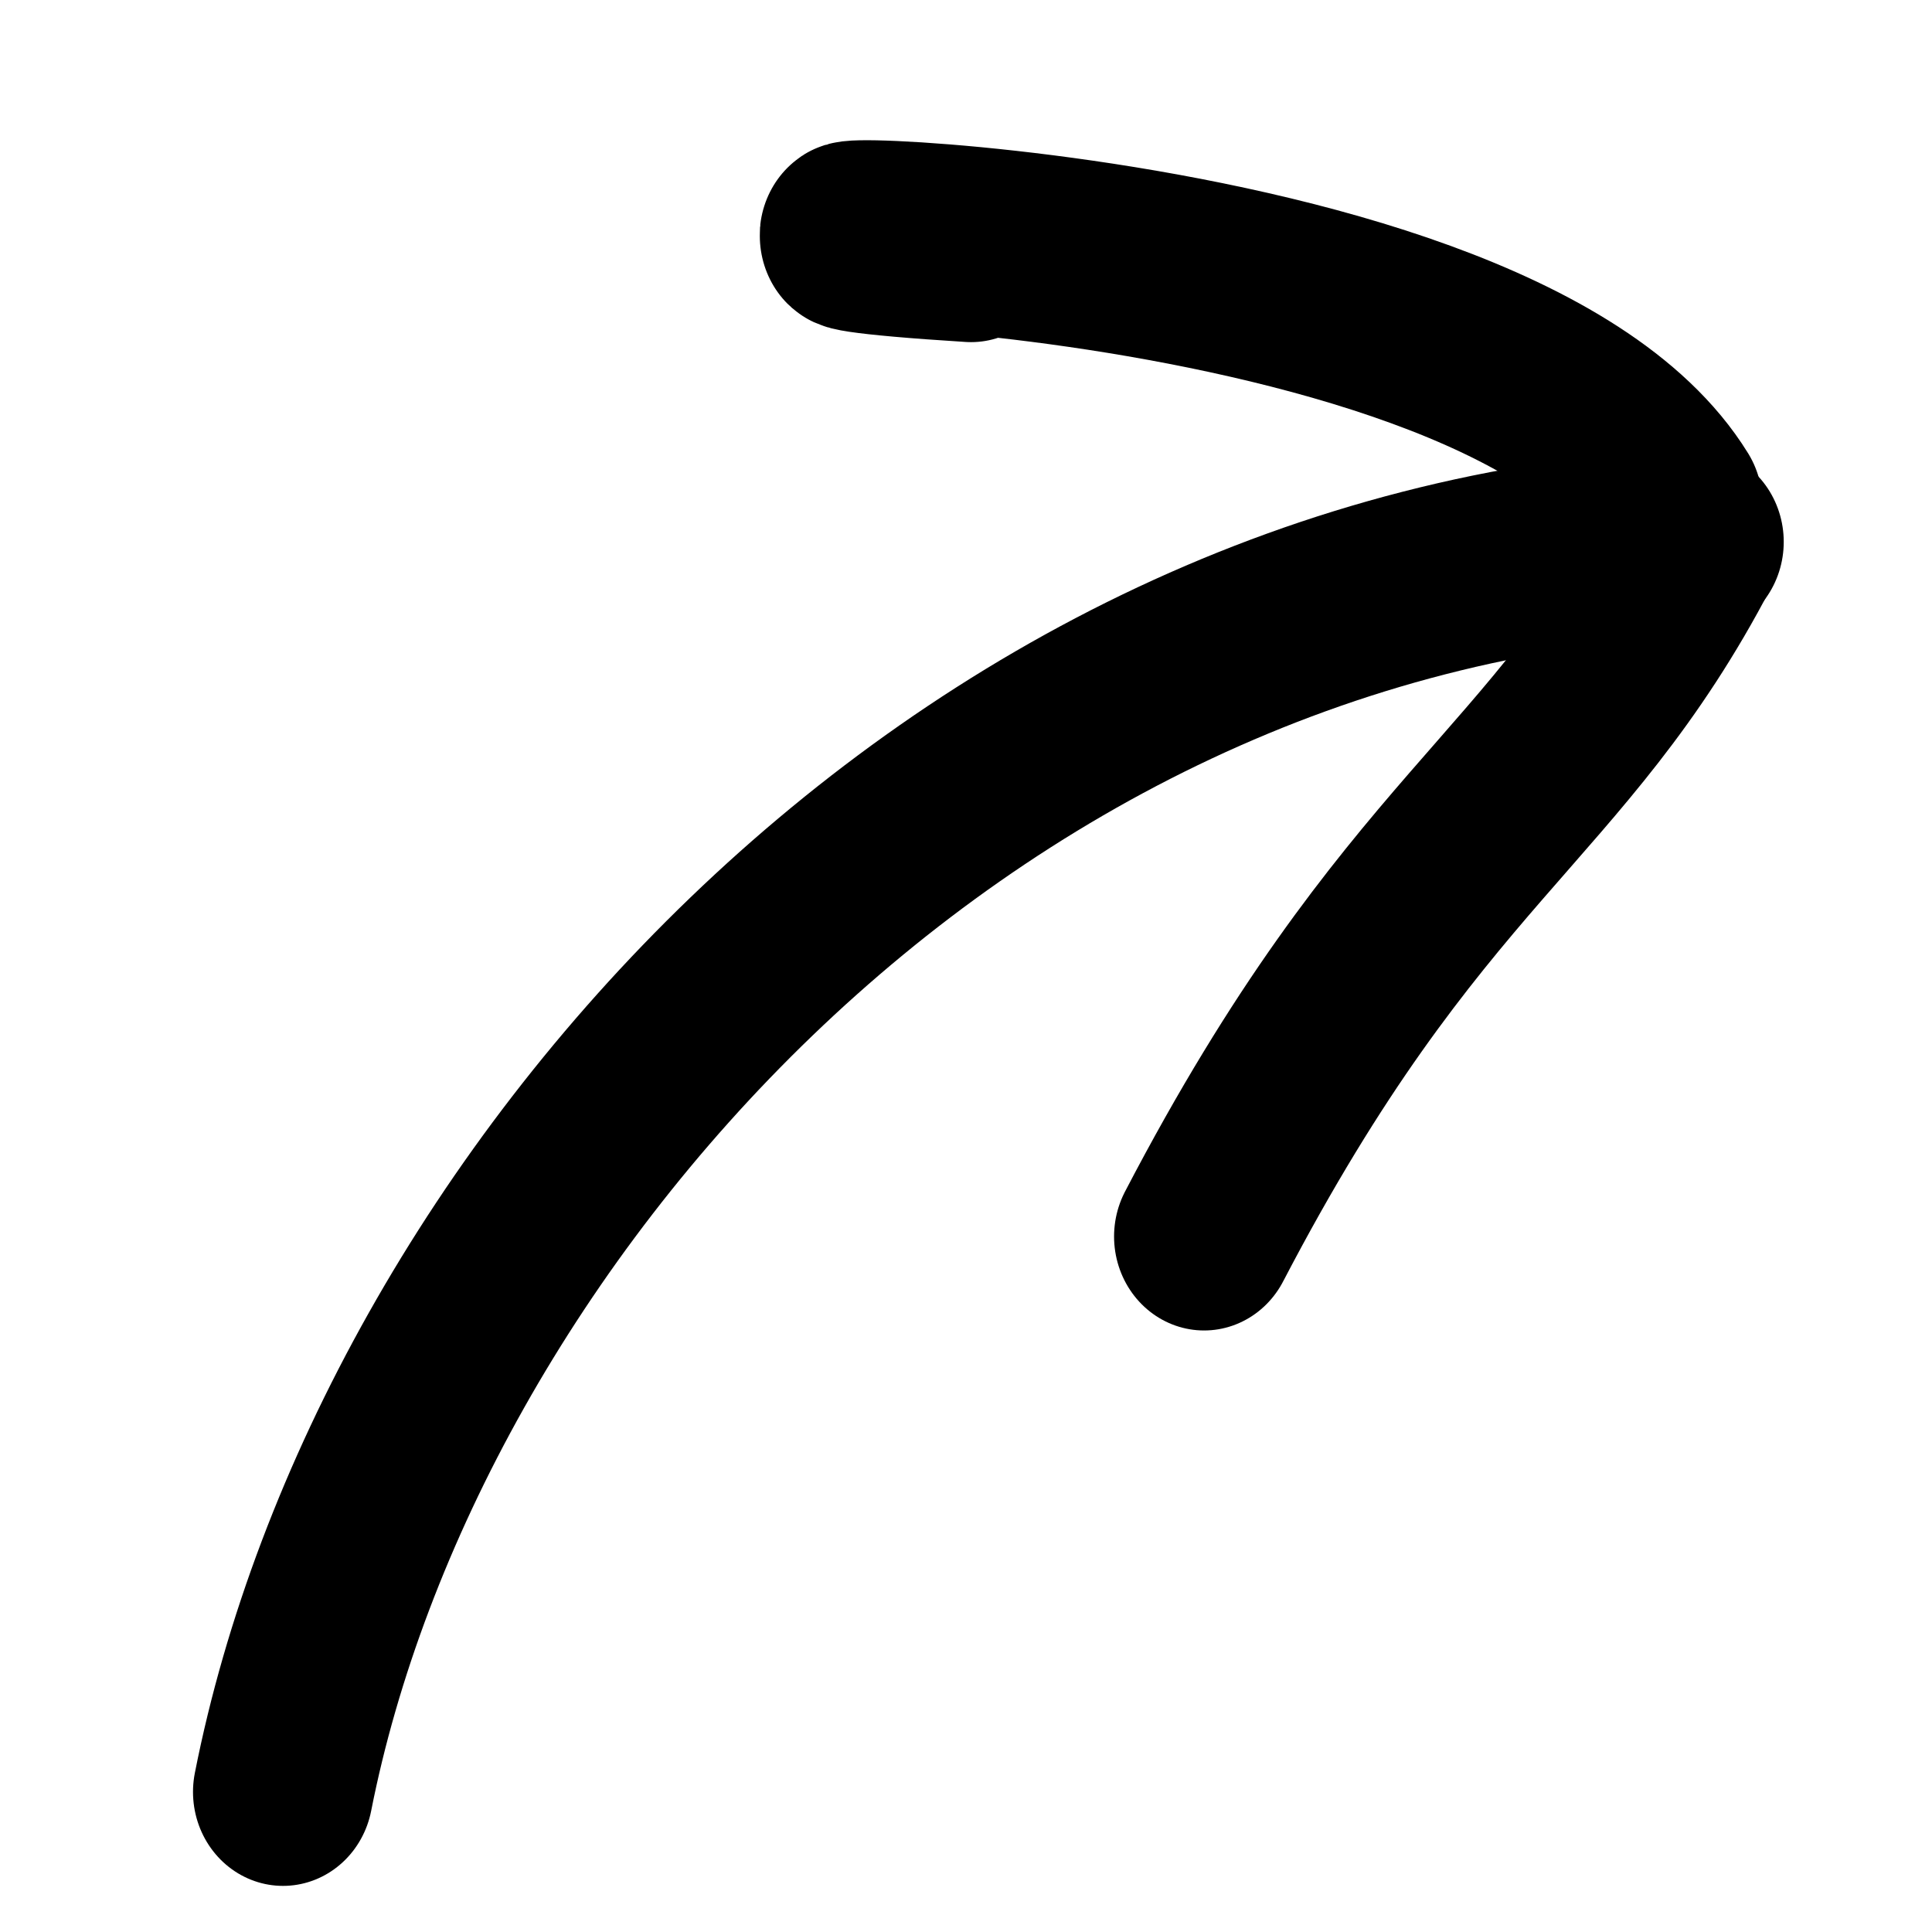
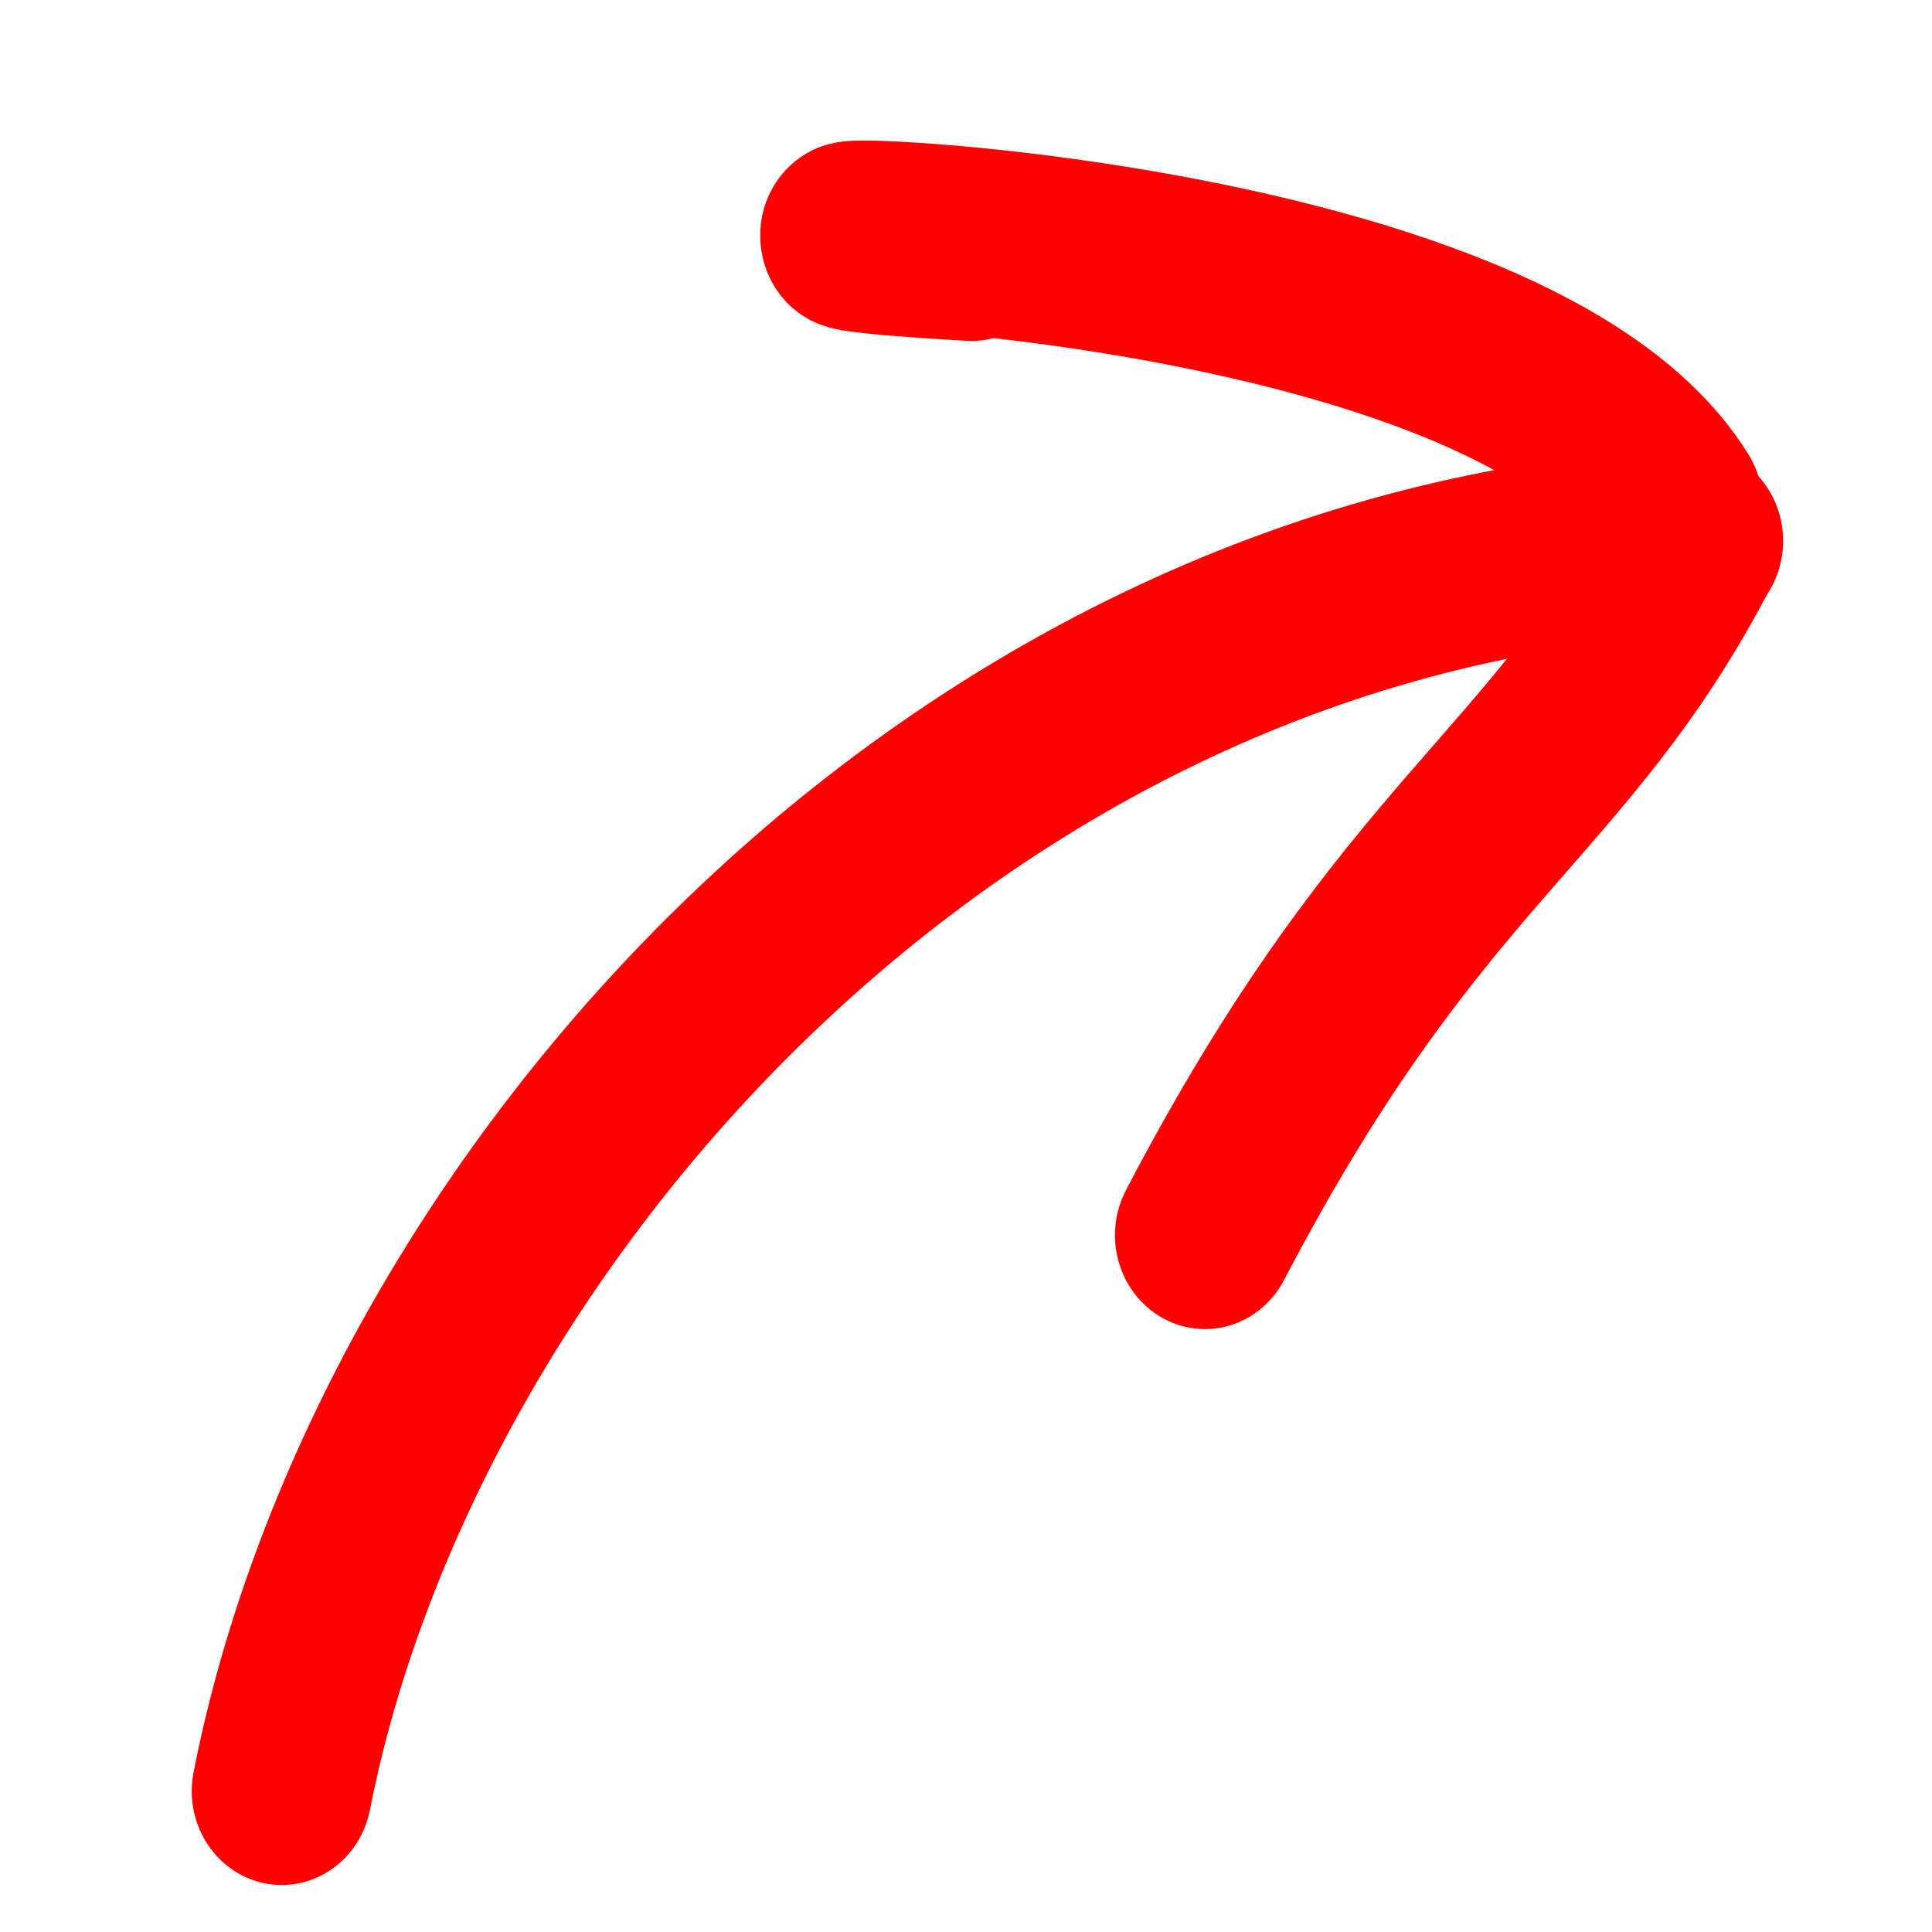
- <svg xmlns="http://www.w3.org/2000/svg" width="7.68pt" height="7.68pt" viewBox="0 0 7.68 7.68">
-   <defs />
-   <path id="shape0" transform="matrix(0.4188134 0 0 0.4886295 -19.33494 -6.852201)" fill="none" stroke="#000000" stroke-width="1.09" stroke-linecap="round" stroke-linejoin="miter" stroke-miterlimit="1.92" d="M0.233 0C-0.15 0 0.012 11.186 0.202 12.611" />
-   <path id="shape1" transform="matrix(0.4188134 0 0 0.4886295 -22.436 -4.510178)" fill="none" stroke="#000000" stroke-width="1.09" stroke-linecap="round" stroke-linejoin="miter" stroke-miterlimit="1.92" d="M0.962 1.241C-3.842 1.241 10.674 1.223 15.319 0" />
-   <path id="shape2" transform="matrix(0.3920438 0.02613725 -0.02744112 0.3601296 -13.34554 -7.2)" fill="none" stroke="#000000" stroke-width="1.09" stroke-linecap="round" stroke-linejoin="miter" stroke-miterlimit="1.92" d="M9.608 0C5.701 4.734 3.813 8.256 0 12.372" />
-   <path id="shape3" transform="matrix(0.4321496 0.02881107 -0.03022658 0.3966851 -12.10758 -6.22211)" fill="none" stroke="#000000" stroke-width="1.09" stroke-linecap="round" stroke-linejoin="miter" stroke-miterlimit="1.92" d="M8.589 0C5.309 4.351 3.498 6.696 0 10.909" />
-   <path id="shape4" transform="matrix(0.4528929 0.03019401 -0.02945861 0.3866066 -14.56817 -2.516527)" fill="none" stroke="#000000" stroke-width="1.09" stroke-linecap="round" stroke-linejoin="miter" stroke-miterlimit="1.92" d="M1.537 0.008C1.537 -0.212 0.251 4.203 0 5.184" />
-   <path id="shape5" transform="matrix(0.4321496 0.02881107 -0.03022658 0.3966851 -14.45828 -1.828187)" fill="none" stroke="#000000" stroke-width="1.09" stroke-linecap="round" stroke-linejoin="miter" stroke-miterlimit="1.92" d="M4.28 0C3.535 1.614 1.176 2.333 0 3.509" />
-   <path id="shape6" transform="matrix(0.3920438 0.02613725 -0.02744112 0.3601296 -13.8084 -2.279478)" fill="none" stroke="#000000" stroke-width="1.09" stroke-linecap="round" stroke-linejoin="miter" stroke-miterlimit="1.92" d="M0 0C0.124 0.062 4.136 3.273 2.364 2.036" />
-   <path id="shape7" transform="matrix(0.4528929 0.03019401 -0.02945861 0.3866066 -14.33971 -1.462904)" fill="none" stroke="#000000" stroke-width="1.09" stroke-linecap="round" stroke-linejoin="miter" stroke-miterlimit="1.92" d="M1.327 1.159C-0.682 -0.793 2.278 2.347 0 0" />
-   <path id="shape8" transform="matrix(0.3920438 0.02613725 -0.02744112 0.3601296 -9.382582 -7.048744)" fill="none" stroke="#000000" stroke-width="1.09" stroke-linecap="round" stroke-linejoin="miter" stroke-miterlimit="1.92" d="M0 0C1.474 1.069 1.823 1.109 3.042 2.05" />
-   <path id="shape9" transform="matrix(0.3920438 0.02613725 -0.02744112 0.3601296 -9.910614 -6.445022)" fill="none" stroke="#000000" stroke-width="1.09" stroke-linecap="round" stroke-linejoin="miter" stroke-miterlimit="1.92" d="M0.146 0.045C-0.619 -0.338 1.835 1.855 2.673 2.023" />
-   <path id="shape10" transform="matrix(0.6390445 0 0 0.6470252 -6.019589 -6.948977)" fill="none" stroke="#000000" stroke-width="0.96" stroke-linecap="round" stroke-linejoin="miter" stroke-miterlimit="1.92" d="M0 8.31C0.345 9.536 5.162 10.485 7.029 7.446C11.168 0.443 0.32 -3.035 0.32 3.382" />
-   <path id="shape11" transform="matrix(0.6390445 0 0 0.6470252 -6.796667 -6.237912)" fill="none" stroke="#000000" stroke-width="0.96" stroke-linecap="round" stroke-linejoin="miter" stroke-miterlimit="1.92" d="M0 0C0.301 1.604 0.865 4.371 1.493 3.307" />
-   <path id="shape12" transform="matrix(0.6390445 0 0 0.6470252 -5.733297 -5.188869)" fill="none" stroke="#000000" stroke-width="0.96" stroke-linecap="round" stroke-linejoin="miter" stroke-miterlimit="1.92" d="M2.485 0C1.643 0.565 0.61 1.425 0 1.973" />
-   <path id="shape13" transform="matrix(0.8135 0 0 0.9895566 1.024919 -3.90369)" fill="none" stroke="#000000" stroke-width="0.72" stroke-linecap="round" stroke-linejoin="miter" stroke-miterlimit="1.92" d="M0 0.355C3.057 0.236 2.84 0.289 7.074 0" />
-   <path id="shape14" transform="matrix(0.8135 0 0 0.9895566 0.793 -6.909)" fill="none" stroke="#000000" stroke-width="0.72" stroke-linecap="round" stroke-linejoin="miter" stroke-miterlimit="1.92" d="M0 3.456C1.585 1.45 2.263 1.04 3.728 0" />
-   <path id="shape15" transform="matrix(0.8135 0 0 0.9895566 0.929668 -3.44951)" fill="none" stroke="#000000" stroke-width="0.72" stroke-linecap="round" stroke-linejoin="miter" stroke-miterlimit="1.92" d="M0 0C1.256 1.008 1.625 1.565 3.744 2.728" />
-   <path id="shape16" transform="matrix(1.144039 0 0 1.107763 11.23381 -6.846667)" fill="none" stroke="#000000" stroke-width="0.61" stroke-linecap="round" stroke-linejoin="miter" stroke-miterlimit="1.92" d="M0 0C0.773 0.853 1.819 1.744 2.741 2.709" />
-   <path id="shape17" transform="matrix(1.144039 0 0 1.107763 10.96534 -3.933989)" fill="none" stroke="#000000" stroke-width="0.61" stroke-linecap="round" stroke-linejoin="miter" stroke-miterlimit="1.92" d="M2.939 0C1.755 1.134 1.105 2.172 0 2.901" />
-   <path id="shape18" transform="matrix(1.144039 0 0 1.107763 8.561333 -3.951992)" fill="none" stroke="#000000" stroke-width="0.61" stroke-linecap="round" stroke-linejoin="miter" stroke-miterlimit="1.92" d="M4.8 0.022C2.443 -0.083 2.076 0.233 0 0.134" />
-   <path id="shape19" transform="matrix(1.232525 0 0 1.292566 16.82577 -7.005)" fill="none" stroke="#000000" stroke-width="0.61" stroke-linecap="round" stroke-linejoin="miter" stroke-miterlimit="1.92" d="M0 4.816C1.021 3.561 3.357 0.976 4.32 0" />
-   <path id="shape20" transform="matrix(1.232525 0 0 1.292566 16.175 -6.829211)" fill="none" stroke="#000000" stroke-width="0.61" stroke-linecap="round" stroke-linejoin="miter" stroke-miterlimit="1.92" d="M4.864 4.424C3.874 3.174 1.944 0.896 0 0" />
-   <path id="shape21" transform="matrix(1.232525 0 0 1.292566 22.14042 -7.005)" fill="none" stroke="#000000" stroke-width="0.61" stroke-linecap="round" stroke-linejoin="miter" stroke-miterlimit="1.92" d="M0 0" />
-   <path id="shape22" transform="matrix(1.290343 0 0 1.172247 24.11841 -5.148877)" fill="none" stroke="#000000" stroke-width="0.61" stroke-linecap="round" stroke-linejoin="miter" stroke-miterlimit="1.92" d="M0 0C2.819 0.451 3.8 1.203 4.419 3.701" />
-   <path id="shape23" transform="matrix(1.372312 0.2695581 -0.290567 1.220885 24.46902 -7.440938)" fill="none" stroke="#000000" stroke-width="0.61" stroke-linecap="round" stroke-linejoin="miter" stroke-miterlimit="1.92" d="M0 1.584C1.236 0.629 0.598 0.747 2.311 0" />
-   <path id="shape24" transform="matrix(1.372312 0.2695581 -0.290567 1.220885 23.89193 -4.98651)" fill="none" stroke="#000000" stroke-width="0.61" stroke-linecap="round" stroke-linejoin="miter" stroke-miterlimit="1.92" d="M0 0C0.681 1.019 0.857 0.693 1.963 1.744" />
-   <path id="shape25" transform="matrix(0.7547838 0 0 0.893605 32.6113 -4.224336)" fill="none" stroke="#000000" stroke-width="0.61" stroke-linecap="round" stroke-linejoin="miter" stroke-miterlimit="1.92" d="M0 2.264C3.229 2.167 9.538 2.827 6.288 0" />
-   <path id="shape26" transform="matrix(0.7547838 0 0 0.893605 32.56495 -6.660005)" fill="none" stroke="#000000" stroke-width="0.61" stroke-linecap="round" stroke-linejoin="miter" stroke-miterlimit="1.92" d="M0.061 2.142C-0.419 1.113 2.025 -1.414 3.733 1.038" />
-   <path id="shape27" transform="matrix(0.7547838 0 0 0.893605 35.60025 -5.861045)" fill="none" stroke="#000000" stroke-width="0.61" stroke-linecap="round" stroke-linejoin="miter" stroke-miterlimit="1.92" d="M0 0.216C1.368 -0.545 2.426 0.897 2.208 1.592" />
-   <path id="shape28" transform="matrix(0.7547838 0 0 0.893605 31.20249 -4.733992)" fill="none" stroke="#000000" stroke-width="0.61" stroke-linecap="round" stroke-linejoin="miter" stroke-miterlimit="1.92" d="M1.563 0.01C-0.334 -0.208 -0.774 3.096 1.771 2.826" />
-   <path id="shape29" transform="matrix(0.7547838 0 0 0.893605 32.34562 -6.569155)" fill="none" stroke="#000000" stroke-width="0.61" stroke-linecap="round" stroke-linejoin="miter" stroke-miterlimit="1.92" d="M7.368 0C5.383 1.529 1.634 4.557 0 6.512" />
-   <path id="shape30" transform="matrix(0.4969282 0 0 0.5187606 1.125 2.153965)" fill="none" stroke="#000000" stroke-width="1.44" stroke-linecap="round" stroke-linejoin="bevel" d="M0 9.579C0.903 5.194 5.327 0.292 11.285 0" />
-   <path id="shape31" transform="matrix(0.4969282 0 0 0.5187606 3.37754 0.9310002)" fill="none" stroke="#000000" stroke-width="1.44" stroke-linecap="round" stroke-linejoin="bevel" d="M0.971 0.107C-2.699 -0.112 5.113 -0.213 6.582 2.069" />
-   <path id="shape32" transform="matrix(0.4969282 0 0 0.5187606 4.786367 2.153965)" fill="none" stroke="#000000" stroke-width="1.44" stroke-linecap="round" stroke-linejoin="bevel" d="M0 5.323C1.669 2.256 2.829 1.982 3.907 0" />
-   <path id="shape33" transform="matrix(0.5605613 0 0 0.5346604 -6.33152 2.233196)" fill="none" stroke="#000000" stroke-width="1.44" stroke-linecap="round" stroke-linejoin="bevel" d="M0 0C3.328 0.844 4.144 0.915 6.66 2.823C8.431 4.07 9.672 7.634 10.048 8.861" />
-   <path id="shape34" transform="matrix(0.5605613 0 0 0.5346604 -6.676826 0.883)" fill="none" stroke="#000000" stroke-width="1.44" stroke-linecap="round" stroke-linejoin="bevel" d="M0 2.317C2.288 0.202 5.601 0 6.888 0" />
-   <path id="shape35" transform="matrix(0.5605613 0 0 0.5346604 -6.771 2.233196)" fill="none" stroke="#000000" stroke-width="1.44" stroke-linecap="round" stroke-linejoin="bevel" d="M0 0C1.977 2.425 2.661 3.079 3.805 5.347" />
-   <path id="shape36" transform="matrix(0.4100556 0 0 0.4751218 -13.89952 1.925025)" fill="none" stroke="#000000" stroke-width="1.44" stroke-linecap="round" stroke-linejoin="bevel" d="M0 0.108C3.219 0.076 9.474 0.054 11.892 0" />
-   <path id="shape37" transform="matrix(0.4100556 0 0 0.4751218 -9.496832 0.6843201)" fill="none" stroke="#000000" stroke-width="1.44" stroke-linecap="round" stroke-linejoin="bevel" d="M1.411 2.591C1.363 2.351 0.146 0 0 0" />
-   <path id="shape38" transform="matrix(0.4100556 0 0 0.4751218 -13.27952 0.5895065)" fill="none" stroke="#000000" stroke-width="1.44" stroke-linecap="round" stroke-linejoin="bevel" d="M8.612 0.265C5.728 -0.049 2.457 -0.127 0 0.269" />
-   <path id="shape39" transform="matrix(0.4100556 0 0 0.4751218 -14.07667 0.8055667)" fill="none" stroke="#000000" stroke-width="1.44" stroke-linecap="round" stroke-linejoin="bevel" d="M1.647 0C1.071 0.635 0.67 1.093 0 2.124" />
-   <path id="shape40" transform="matrix(0.4100556 0 0 0.4751218 -13.34467 2.177789)" fill="none" stroke="#000000" stroke-width="1.44" stroke-linecap="round" stroke-linejoin="bevel" d="M0.011 0C-0.108 0.386 0.778 7.537 1.139 9.688" />
-   <path id="shape41" transform="matrix(0.4100556 0 0 0.4751218 -9.880977 2.339331)" fill="none" stroke="#000000" stroke-width="1.44" stroke-linecap="round" stroke-linejoin="bevel" d="M1.064 0C0.628 1.859 0.448 7.417 0 9.296" />
-   <path id="shape42" transform="matrix(0.4100556 0 0 0.4751218 -12.76613 6.849146)" fill="none" stroke="#000000" stroke-width="1.44" stroke-linecap="round" stroke-linejoin="bevel" d="M0 0.108C0.987 0.108 4.975 -0.043 6.048 0.012" />
-   <path id="shape43" transform="matrix(0.4100556 0 0 0.4751218 -12.06085 3.331385)" fill="none" stroke="#000000" stroke-width="1.44" stroke-linecap="round" stroke-linejoin="bevel" d="M4.36052e-05 0C-0.005 0.898 0.468 4.503 0.468 6.552" />
-   <path id="shape44" transform="matrix(0.4100556 0 0 0.4751218 -10.80278 3.357992)" fill="none" stroke="#000000" stroke-width="1.44" stroke-linecap="round" stroke-linejoin="bevel" d="M0.364 0C0.284 1.508 0.038 5.642 0 6.96" />
+ <svg xmlns="http://www.w3.org/2000/svg" width="10.24" height="10.24" viewBox="0 0 7.68 7.68">
+   <g stroke="red">
+     <path transform="matrix(.41881 0 0 .48863 -19.33 -6.85)" fill="none" stroke-width="1.09" stroke-linecap="round" stroke-miterlimit="1.92" d="M.23 0C-.15 0 .01 11.19.2 12.61" />
+     <path transform="matrix(.41881 0 0 .48863 -22.44 -4.51)" fill="none" stroke-width="1.09" stroke-linecap="round" stroke-miterlimit="1.92" d="M.96 1.24c-4.8 0 9.71-.02 14.36-1.24" />
+     <path transform="matrix(.39204 .02614 -.02744 .36013 -13.35 -7.2)" fill="none" stroke-width="1.09" stroke-linecap="round" stroke-miterlimit="1.92" d="M9.6 0C5.7 4.73 3.82 8.26 0 12.37" />
+     <path transform="matrix(.43215 .02881 -.03023 .39669 -12.1 -6.22)" fill="none" stroke-width="1.09" stroke-linecap="round" stroke-miterlimit="1.92" d="M8.59 0C5.3 4.35 3.49 6.7 0 10.9" />
+     <path transform="matrix(.4529 .0302 -.02946 .3866 -14.57 -2.52)" fill="none" stroke-width="1.09" stroke-linecap="round" stroke-miterlimit="1.92" d="M1.54 0C1.54-.2.25 4.2 0 5.19" />
+     <path transform="matrix(.43215 .02881 -.03023 .39669 -14.46 -1.83)" fill="none" stroke-width="1.09" stroke-linecap="round" stroke-miterlimit="1.92" d="M4.28 0C3.53 1.61 1.18 2.33 0 3.5" />
+     <path transform="matrix(.39204 .02614 -.02744 .36013 -13.8 -2.28)" fill="none" stroke-width="1.09" stroke-linecap="round" stroke-miterlimit="1.92" d="M0 0c.12.06 4.14 3.27 2.36 2.04" />
+     <path transform="matrix(.4529 .0302 -.02946 .3866 -14.34 -1.46)" fill="none" stroke-width="1.09" stroke-linecap="round" stroke-miterlimit="1.92" d="M1.33 1.16C-.68-.8 2.28 2.35 0 0" />
+     <path transform="matrix(.39204 .02614 -.02744 .36013 -9.38 -7.05)" fill="none" stroke-width="1.09" stroke-linecap="round" stroke-miterlimit="1.92" d="M0 0c1.47 1.07 1.82 1.1 3.04 2.05" />
+     <path transform="matrix(.39204 .02614 -.02744 .36013 -9.91 -6.45)" fill="none" stroke-width="1.09" stroke-linecap="round" stroke-miterlimit="1.92" d="M.15.04c-.77-.38 1.68 1.81 2.52 1.98" />
+     <path transform="matrix(.63904 0 0 .64703 -6.02 -6.95)" fill="none" stroke-width=".96" stroke-linecap="round" stroke-miterlimit="1.92" d="M0 8.31c.35 1.23 5.16 2.18 7.03-.86C11.17.45.32-3.04.32 3.38" />
+     <path transform="matrix(.63904 0 0 .64703 -6.8 -6.24)" fill="none" stroke-width=".96" stroke-linecap="round" stroke-miterlimit="1.92" d="M0 0c.3 1.6.86 4.37 1.5 3.3" />
+     <path transform="matrix(.63904 0 0 .64703 -5.73 -5.19)" fill="none" stroke-width=".96" stroke-linecap="round" stroke-miterlimit="1.92" d="M2.49 0C1.64.57.6 1.42 0 1.97" />
+     <path transform="matrix(.8135 0 0 .98956 1.02 -3.9)" fill="none" stroke-width=".72" stroke-linecap="round" stroke-miterlimit="1.92" d="M0 .35C3.06.24 2.84.3 7.07 0" />
+     <path transform="matrix(.8135 0 0 .98956 .8 -6.9)" fill="none" stroke-width=".72" stroke-linecap="round" stroke-miterlimit="1.92" d="M0 3.46C1.58 1.45 2.26 1.04 3.73 0" />
+     <path transform="matrix(.8135 0 0 .98956 .93 -3.45)" fill="none" stroke-width=".72" stroke-linecap="round" stroke-miterlimit="1.92" d="M0 0c1.26 1 1.63 1.56 3.74 2.73" />
+     <path transform="matrix(1.14404 0 0 1.10776 11.23 -6.85)" fill="none" stroke-width=".61" stroke-linecap="round" stroke-miterlimit="1.92" d="M0 0c.77.85 1.82 1.74 2.74 2.7" />
+     <path transform="matrix(1.14404 0 0 1.10776 10.97 -3.93)" fill="none" stroke-width=".61" stroke-linecap="round" stroke-miterlimit="1.92" d="M2.94 0C1.75 1.13 1.1 2.17 0 2.9" />
+     <path transform="matrix(1.14404 0 0 1.10776 8.56 -3.95)" fill="none" stroke-width=".61" stroke-linecap="round" stroke-miterlimit="1.92" d="M4.8.02C2.44-.08 2.08.23 0 .13" />
+     <path transform="matrix(1.23252 0 0 1.29257 16.83 -7)" fill="none" stroke-width=".61" stroke-linecap="round" stroke-miterlimit="1.92" d="M0 4.82A97.52 97.52 0 0 1 4.32 0" />
+     <path transform="matrix(1.23252 0 0 1.29257 16.17 -6.83)" fill="none" stroke-width=".61" stroke-linecap="round" stroke-miterlimit="1.92" d="M4.86 4.42C3.87 3.17 1.94.9 0 0" />
+     <path transform="matrix(1.29034 0 0 1.17225 24.12 -5.15)" fill="none" stroke-width=".61" stroke-linecap="round" stroke-miterlimit="1.92" d="M0 0c2.82.45 3.8 1.2 4.42 3.7" />
+     <path transform="matrix(1.37231 .26956 -.29057 1.22089 24.47 -7.44)" fill="none" stroke-width=".61" stroke-linecap="round" stroke-miterlimit="1.92" d="M0 1.58C1.24.63.6.75 2.31 0" />
+     <path transform="matrix(1.37231 .26956 -.29057 1.22089 23.9 -4.99)" fill="none" stroke-width=".61" stroke-linecap="round" stroke-miterlimit="1.92" d="M0 0c.68 1.02.86.7 1.96 1.74" />
+     <path transform="matrix(.75478 0 0 .8936 32.61 -4.22)" fill="none" stroke-width=".61" stroke-linecap="round" stroke-miterlimit="1.92" d="M0 2.26c3.23-.1 9.54.57 6.29-2.26" />
+     <path transform="matrix(.75478 0 0 .8936 32.56 -6.66)" fill="none" stroke-width=".61" stroke-linecap="round" stroke-miterlimit="1.92" d="M.06 2.14c-.48-1.03 1.96-3.55 3.67-1.1" />
+     <path transform="matrix(.75478 0 0 .8936 35.6 -5.86)" fill="none" stroke-width=".61" stroke-linecap="round" stroke-miterlimit="1.92" d="M0 .22C1.37-.54 2.43.9 2.2 1.59" />
+     <path transform="matrix(.75478 0 0 .8936 31.2 -4.73)" fill="none" stroke-width=".61" stroke-linecap="round" stroke-miterlimit="1.92" d="M1.56.01c-1.9-.22-2.33 3.09.21 2.82" />
+     <path transform="matrix(.75478 0 0 .8936 32.35 -6.57)" fill="none" stroke-width=".61" stroke-linecap="round" stroke-miterlimit="1.92" d="M7.37 0C5.38 1.53 1.63 4.56 0 6.51" />
+     <path transform="matrix(.49693 0 0 .51876 1.12 2.15)" fill="none" stroke-width="1.44" stroke-linecap="round" stroke-linejoin="bevel" d="M0 9.58C.9 5.19 5.33.29 11.29 0" />
+     <path transform="matrix(.49693 0 0 .51876 3.38 .93)" fill="none" stroke-width="1.44" stroke-linecap="round" stroke-linejoin="bevel" d="M.97.1C-2.7-.1 5.11-.2 6.58 2.08" />
+     <path transform="matrix(.49693 0 0 .51876 4.79 2.15)" fill="none" stroke-width="1.44" stroke-linecap="round" stroke-linejoin="bevel" d="M0 5.32C1.67 2.26 2.83 1.98 3.9 0" />
+     <path transform="matrix(.56056 0 0 .53466 -6.33 2.23)" fill="none" stroke-width="1.44" stroke-linecap="round" stroke-linejoin="bevel" d="M0 0c3.33.84 4.14.92 6.66 2.82 1.77 1.25 3.01 4.81 3.39 6.04" />
+     <path transform="matrix(.56056 0 0 .53466 -6.68 .88)" fill="none" stroke-width="1.44" stroke-linecap="round" stroke-linejoin="bevel" d="M0 2.32C2.29.2 5.6 0 6.89 0" />
+     <path transform="matrix(.56056 0 0 .53466 -6.77 2.23)" fill="none" stroke-width="1.44" stroke-linecap="round" stroke-linejoin="bevel" d="M0 0c1.98 2.43 2.66 3.08 3.8 5.35" />
+     <path transform="matrix(.41006 0 0 .47512 -13.9 1.93)" fill="none" stroke-width="1.44" stroke-linecap="round" stroke-linejoin="bevel" d="M0 .1C3.22.09 9.47.06 11.9 0" />
+     <path transform="matrix(.41006 0 0 .47512 -9.5 .68)" fill="none" stroke-width="1.44" stroke-linecap="round" stroke-linejoin="bevel" d="M1.41 2.6C1.36 2.34.15 0 0 0" />
+     <path transform="matrix(.41006 0 0 .47512 -13.28 .59)" fill="none" stroke-width="1.44" stroke-linecap="round" stroke-linejoin="bevel" d="M8.61.27C5.73-.05 2.46-.13 0 .27" />
+     <path transform="matrix(.41006 0 0 .47512 -14.08 .8)" fill="none" stroke-width="1.44" stroke-linecap="round" stroke-linejoin="bevel" d="M1.65 0C1.07.63.67 1.1 0 2.12" />
+     <path transform="matrix(.41006 0 0 .47512 -13.34 2.18)" fill="none" stroke-width="1.44" stroke-linecap="round" stroke-linejoin="bevel" d="M.01 0C-.1.39.78 7.54 1.14 9.69" />
+     <path transform="matrix(.41006 0 0 .47512 -9.88 2.34)" fill="none" stroke-width="1.44" stroke-linecap="round" stroke-linejoin="bevel" d="M1.06 0C.63 1.86.45 7.42 0 9.3" />
+     <path transform="matrix(.41006 0 0 .47512 -12.77 6.85)" fill="none" stroke-width="1.44" stroke-linecap="round" stroke-linejoin="bevel" d="M0 .1C.99.1 4.98-.03 6.05.02" />
+     <path transform="matrix(.41006 0 0 .47512 -12.06 3.33)" fill="none" stroke-width="1.44" stroke-linecap="round" stroke-linejoin="bevel" d="M0 0c0 .9.47 4.5.47 6.55" />
+     <path transform="matrix(.41006 0 0 .47512 -10.8 3.36)" fill="none" stroke-width="1.44" stroke-linecap="round" stroke-linejoin="bevel" d="M.36 0C.28 1.5.04 5.64 0 6.96" />
+   </g>
</svg>
